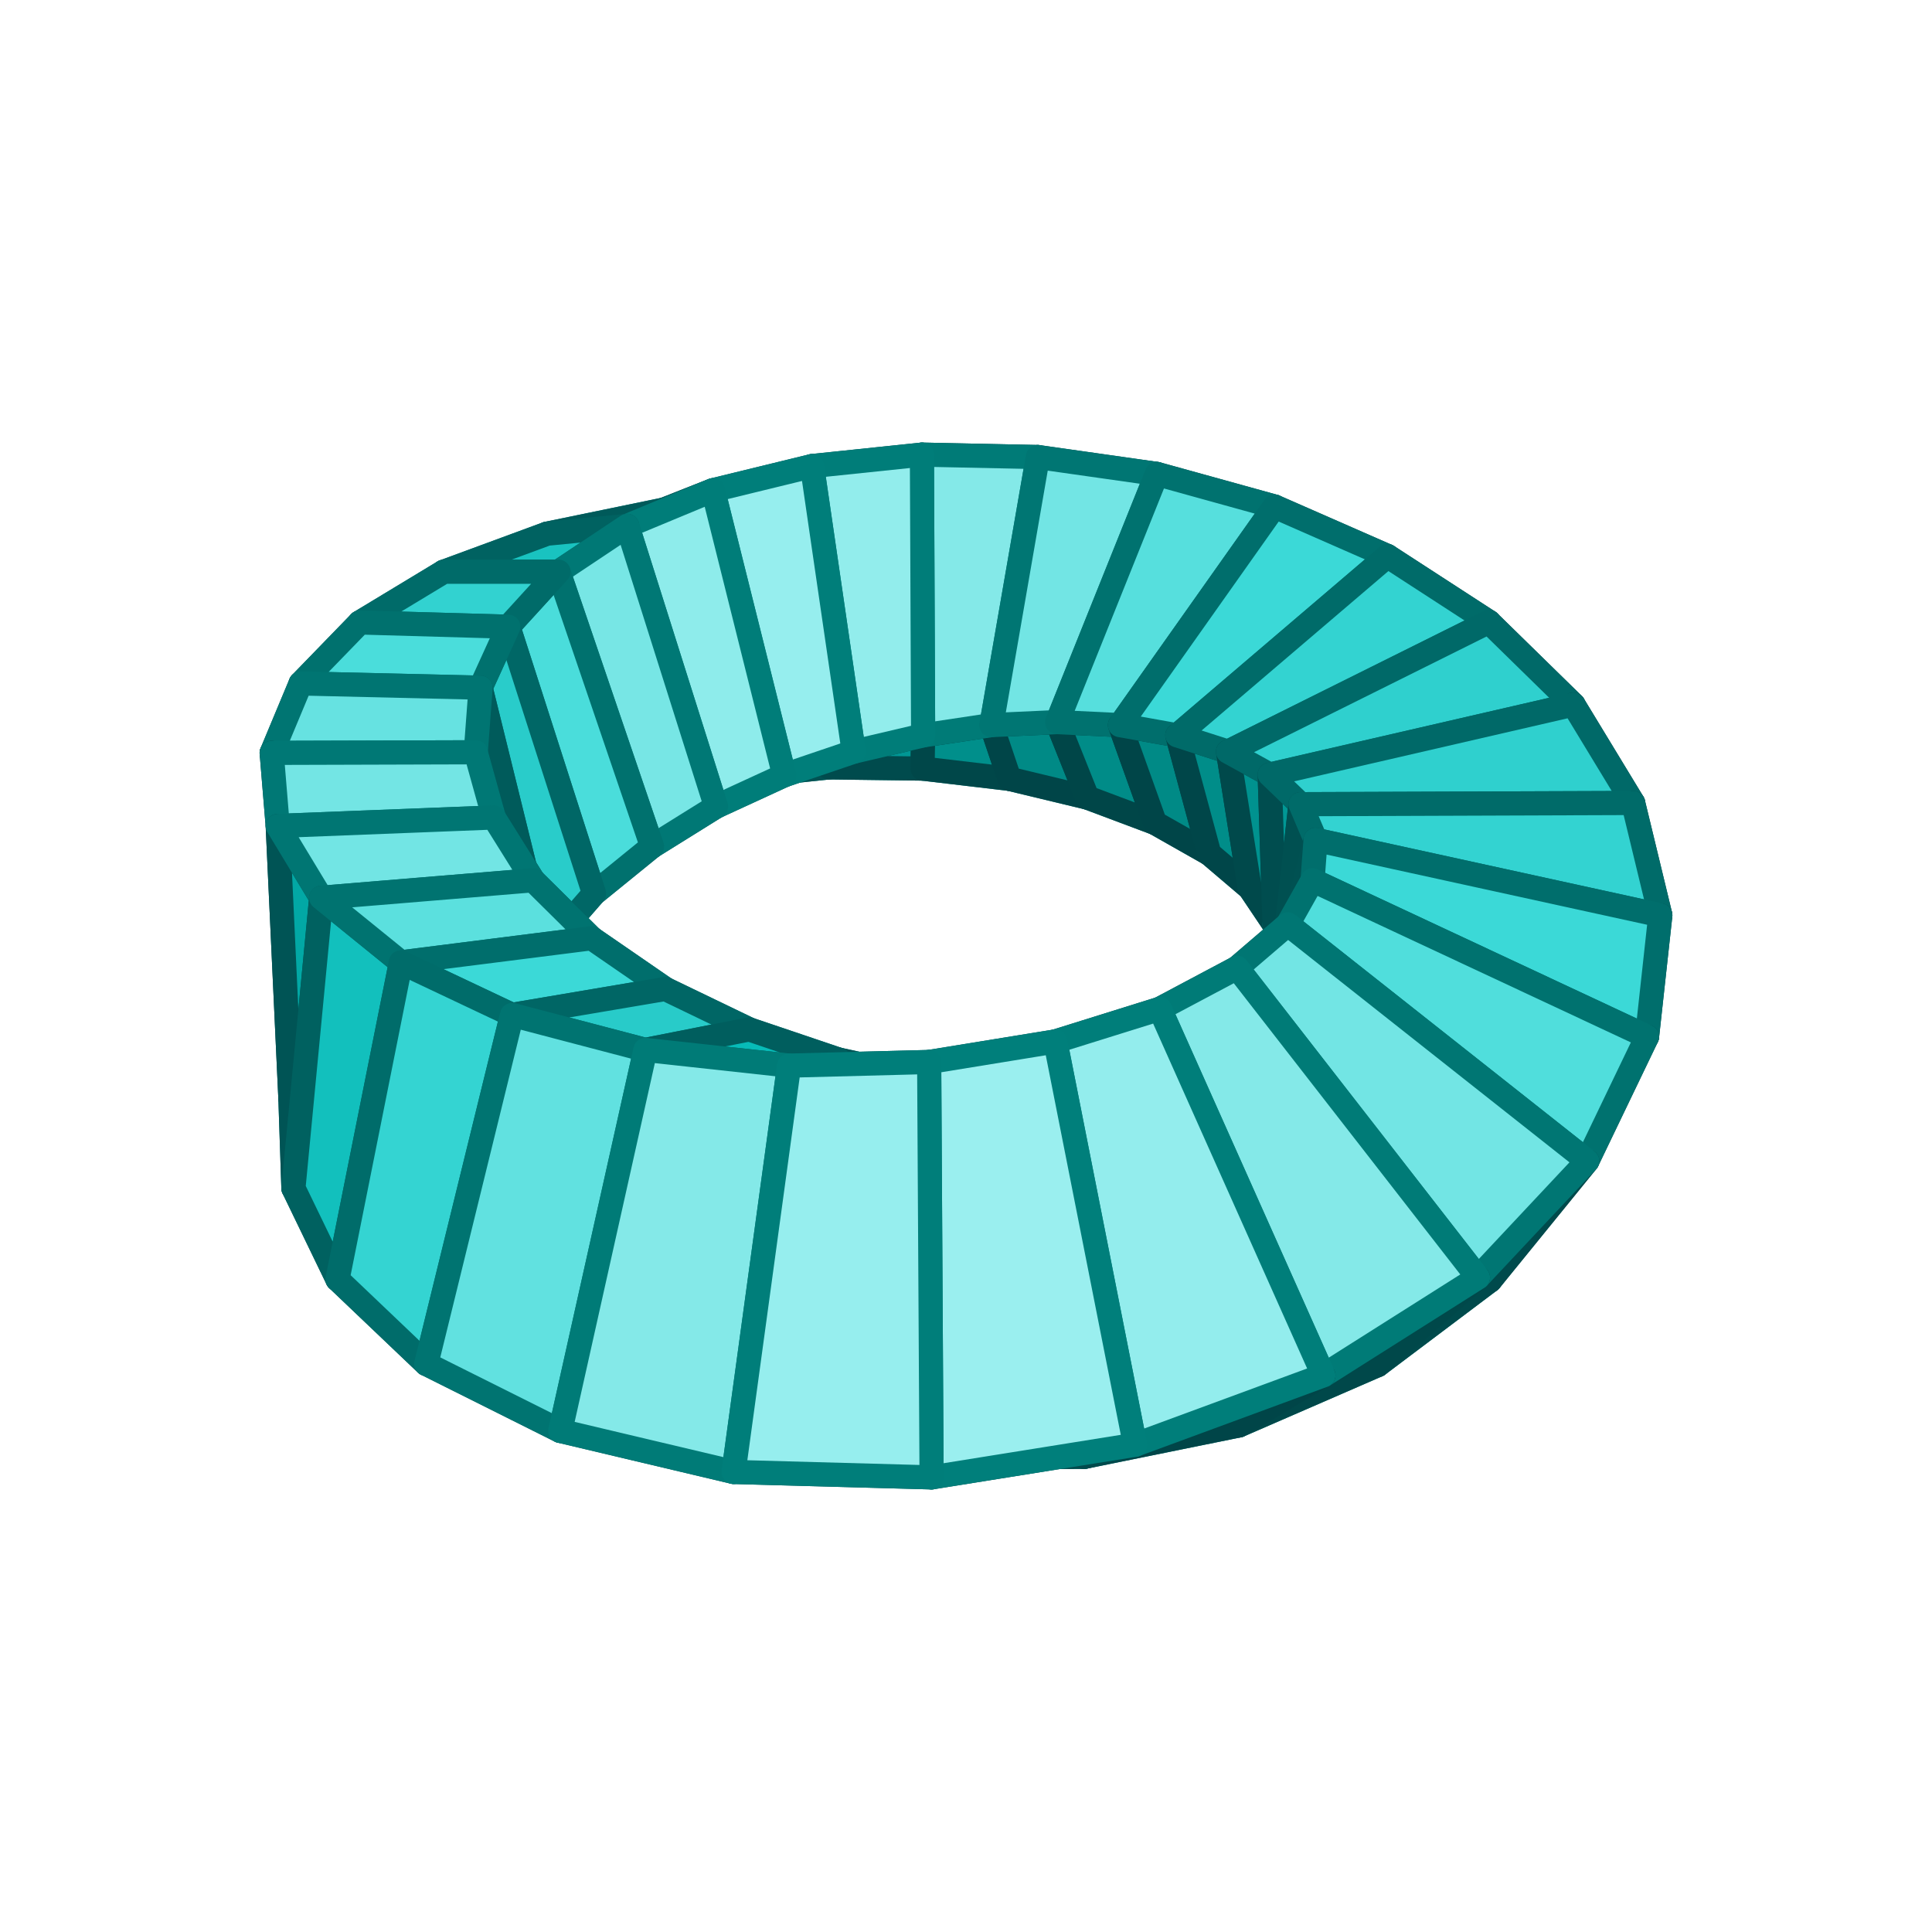
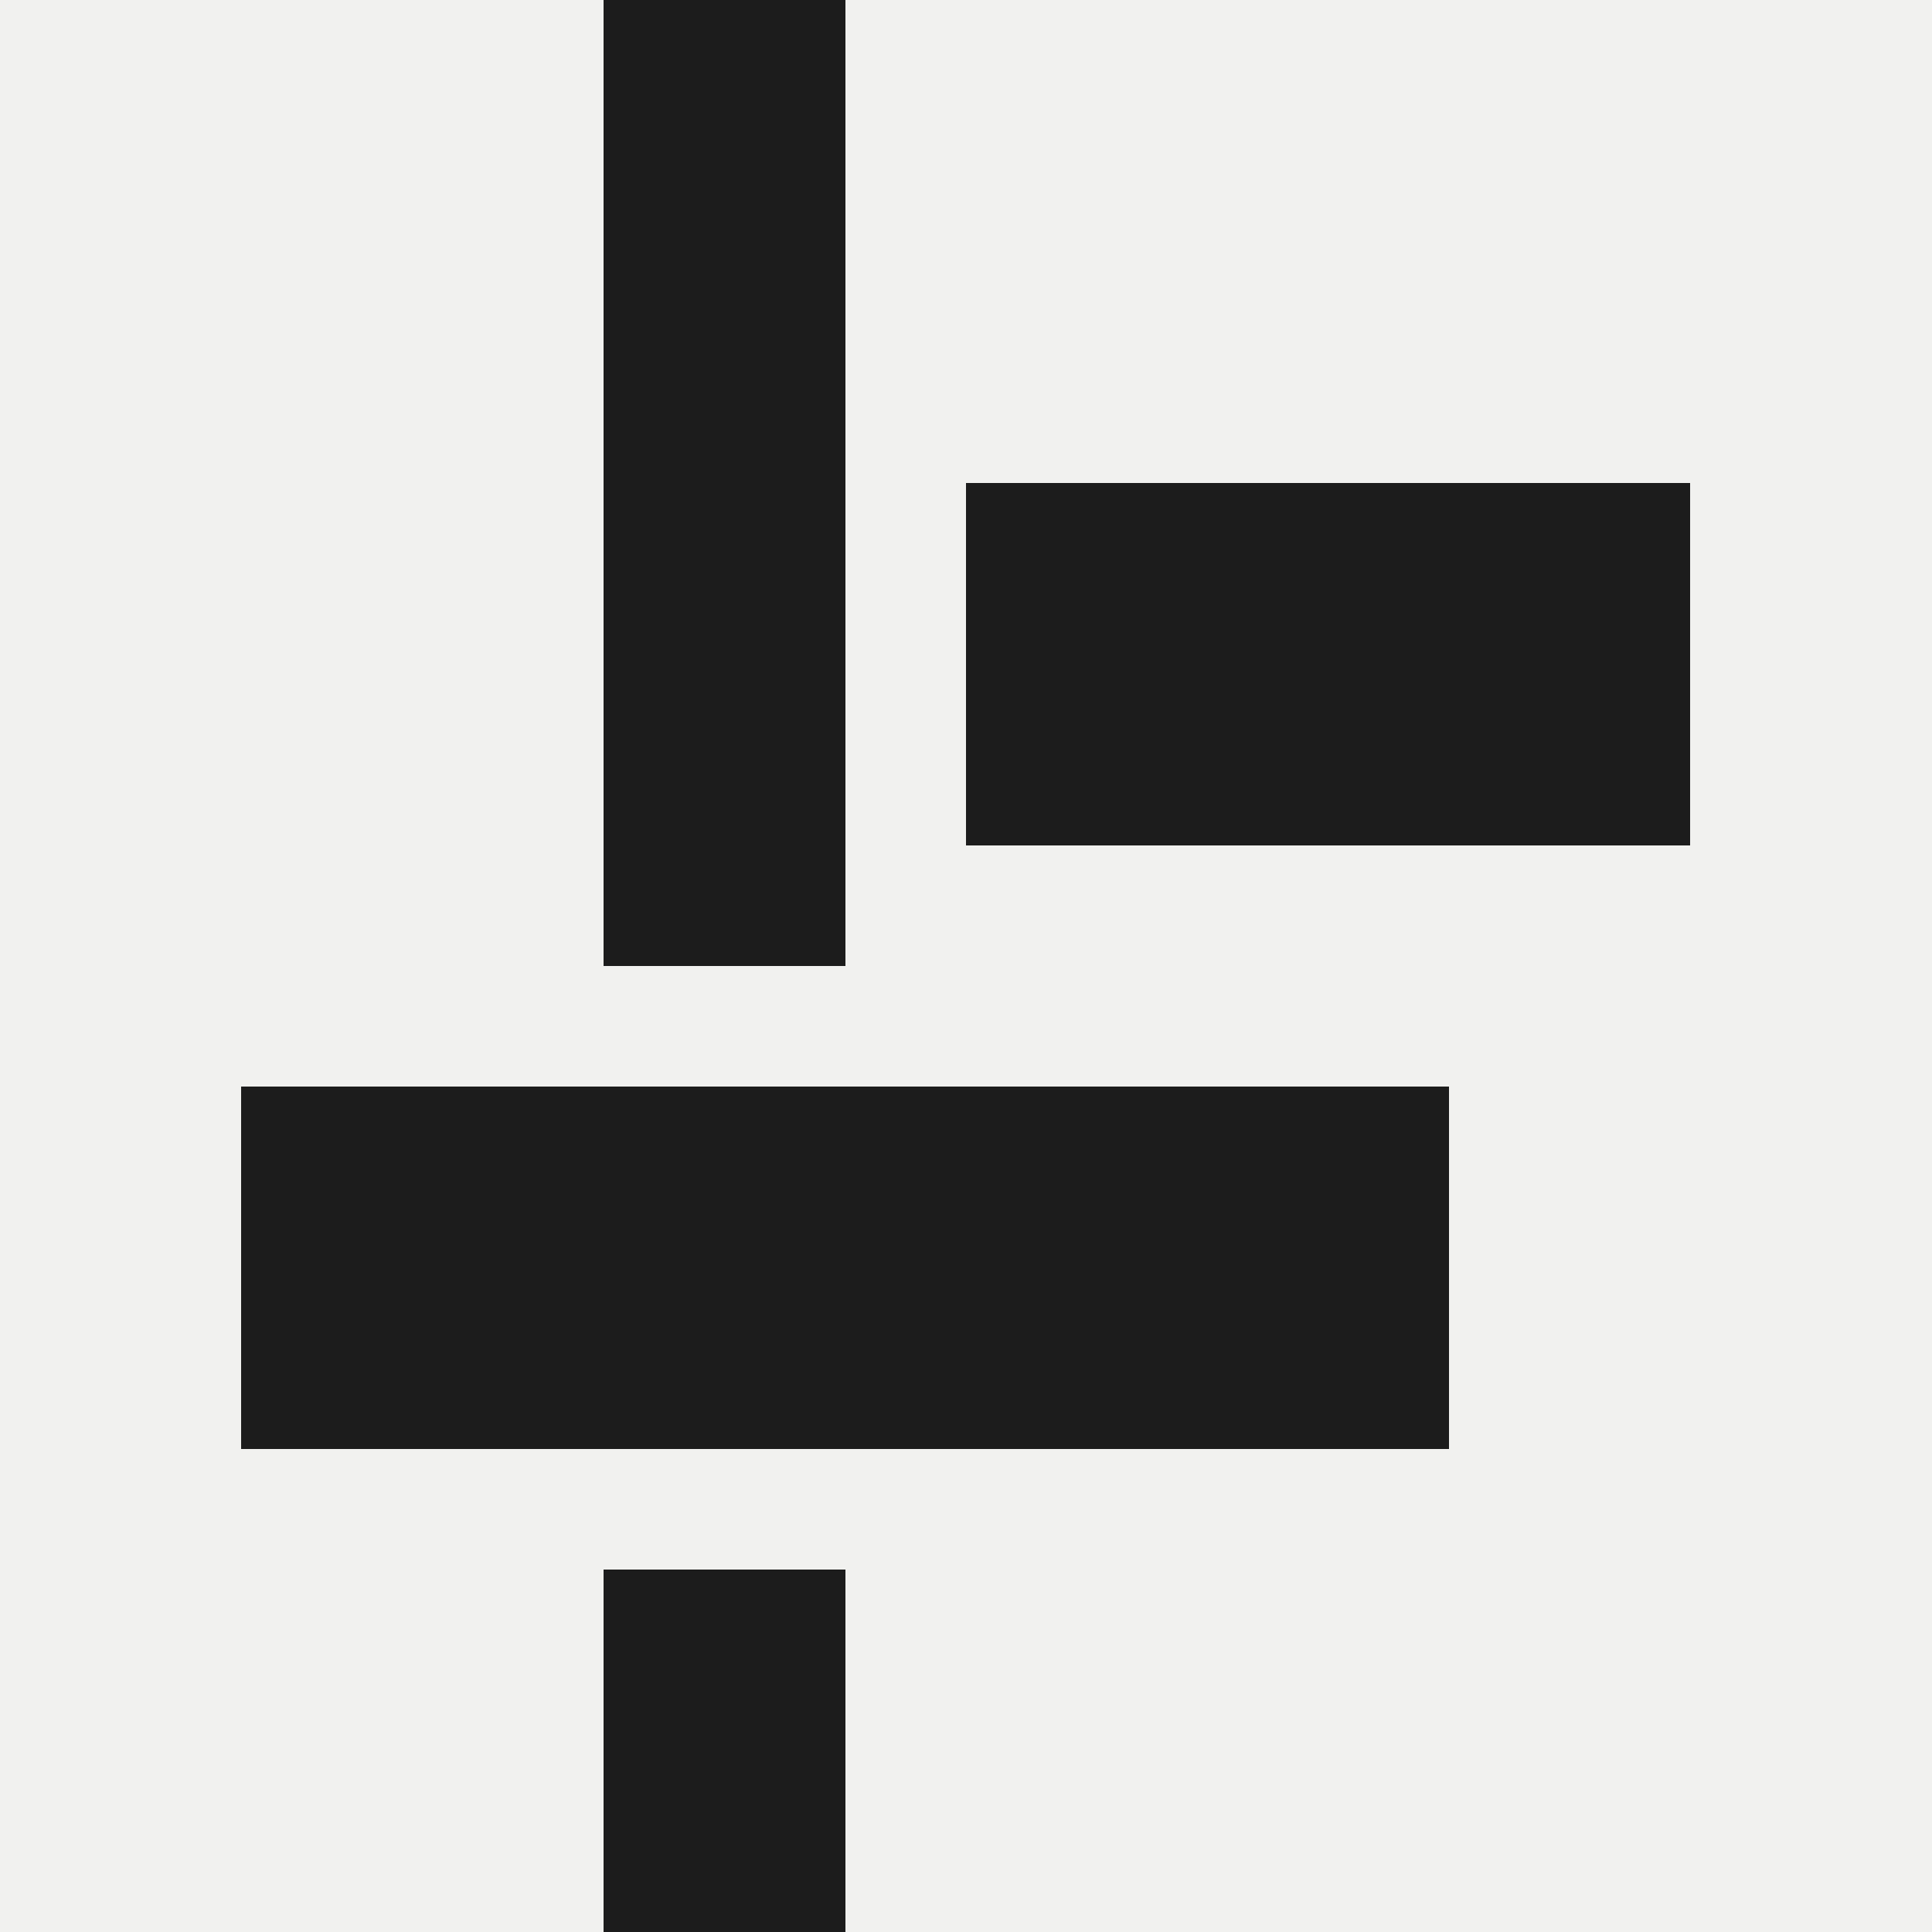
- <svg xmlns="http://www.w3.org/2000/svg" width="32" height="32" viewBox="0 0 32 32" shape-rendering="geometricPrecision">
-   <polygon points="15.26,8.36 15.28,12.73 13.73,12.71 13.09,8.28" fill="#9befef" stroke="#007f7b" stroke-width="0.4" stroke-linejoin="round" />
-   <polygon points="17.43,8.70 16.72,12.90 15.28,12.73 15.26,8.36" fill="#9ef0f0" stroke="#00807c" stroke-width="0.4" stroke-linejoin="round" />
-   <polygon points="13.09,8.28 13.73,12.71 12.12,12.88 11.00,8.44" fill="#90ecec" stroke="#007d79" stroke-width="0.4" stroke-linejoin="round" />
-   <polygon points="19.55,9.30 18.01,13.21 16.72,12.90 17.43,8.70" fill="#97eeee" stroke="#007f7b" stroke-width="0.4" stroke-linejoin="round" />
-   <polygon points="17.19,7.57 17.43,8.70 15.26,8.36 15.27,7.53" fill="#008a86" stroke="#004548" stroke-width="0.4" stroke-linejoin="round" />
-   <polygon points="19.16,7.85 19.55,9.30 17.43,8.70 17.19,7.57" fill="#00928f" stroke="#00494b" stroke-width="0.4" stroke-linejoin="round" />
-   <polygon points="21.54,10.15 19.13,13.63 18.01,13.21 19.55,9.30" fill="#8feceb" stroke="#007d79" stroke-width="0.4" stroke-linejoin="round" />
-   <polygon points="11.00,8.44 12.12,12.88 10.50,13.24 9.06,8.84" fill="#7be7e6" stroke="#007975" stroke-width="0.4" stroke-linejoin="round" />
-   <polygon points="15.27,7.53 15.26,8.36 13.09,8.28 13.45,7.72" fill="#009491" stroke="#004a4c" stroke-width="0.4" stroke-linejoin="round" />
-   <polygon points="21.11,8.39 21.54,10.15 19.55,9.30 19.16,7.85" fill="#009794" stroke="#004b4d" stroke-width="0.4" stroke-linejoin="round" />
-   <polygon points="13.73,12.71 14.14,12.45 12.99,12.84 12.12,12.88" fill="#01a3a0" stroke="#005253" stroke-width="0.4" stroke-linejoin="round" />
-   <polygon points="15.28,12.73 15.29,12.18 14.14,12.45 13.73,12.71" fill="#009794" stroke="#004b4d" stroke-width="0.4" stroke-linejoin="round" />
-   <polygon points="13.45,7.72 13.09,8.28 11.00,8.44 11.81,8.12" fill="#01a3a0" stroke="#005253" stroke-width="0.4" stroke-linejoin="round" />
-   <polygon points="16.72,12.90 16.42,12.01 15.29,12.18 15.28,12.73" fill="#008f8b" stroke="#004749" stroke-width="0.4" stroke-linejoin="round" />
-   <polygon points="12.12,12.88 12.99,12.84 11.86,13.36 10.50,13.24" fill="#05b1ae" stroke="#005859" stroke-width="0.4" stroke-linejoin="round" />
-   <polygon points="23.32,11.25 20.03,14.14 19.13,13.63 21.54,10.15" fill="#84e9e8" stroke="#007b77" stroke-width="0.4" stroke-linejoin="round" />
-   <polygon points="9.06,8.84 10.50,13.24 8.92,13.81 7.35,9.47" fill="#50dedc" stroke="#00716f" stroke-width="0.4" stroke-linejoin="round" />
-   <polygon points="18.01,13.21 17.51,11.96 16.42,12.01 16.72,12.90" fill="#008a86" stroke="#004548" stroke-width="0.4" stroke-linejoin="round" />
-   <polygon points="10.50,13.24 11.86,13.36 10.80,14.02 8.92,13.81" fill="#08bdba" stroke="#005f5f" stroke-width="0.4" stroke-linejoin="round" />
-   <polygon points="22.98,9.21 23.32,11.25 21.54,10.15 21.11,8.39" fill="#009794" stroke="#004b4d" stroke-width="0.4" stroke-linejoin="round" />
-   <polygon points="16.42,12.01 17.19,7.57 15.27,7.53 15.29,12.18" fill="#84e9e8" stroke="#007b77" stroke-width="0.4" stroke-linejoin="round" />
-   <polygon points="11.81,8.12 11.00,8.44 9.06,8.84 10.39,8.71" fill="#05b4b1" stroke="#005a5a" stroke-width="0.4" stroke-linejoin="round" />
-   <polygon points="15.29,12.18 15.27,7.53 13.45,7.72 14.14,12.45" fill="#92edec" stroke="#007d79" stroke-width="0.4" stroke-linejoin="round" />
-   <polygon points="19.13,13.63 18.55,12.01 17.51,11.96 18.01,13.21" fill="#008c88" stroke="#004648" stroke-width="0.4" stroke-linejoin="round" />
-   <polygon points="17.51,11.96 19.16,7.85 17.19,7.57 16.42,12.01" fill="#72e5e4" stroke="#007673" stroke-width="0.4" stroke-linejoin="round" />
-   <polygon points="14.14,12.45 13.45,7.72 11.81,8.12 12.99,12.84" fill="#96eeee" stroke="#007e7a" stroke-width="0.4" stroke-linejoin="round" />
-   <polygon points="8.92,13.81 10.80,14.02 9.84,14.80 7.47,14.60" fill="#24c9c6" stroke="#006564" stroke-width="0.4" stroke-linejoin="round" />
-   <polygon points="24.81,12.60 20.70,14.71 20.03,14.14 23.32,11.25" fill="#7be7e6" stroke="#007975" stroke-width="0.4" stroke-linejoin="round" />
-   <polygon points="7.35,9.47 8.92,13.81 7.47,14.60 5.96,10.31" fill="#2bcdcb" stroke="#006867" stroke-width="0.4" stroke-linejoin="round" />
-   <polygon points="18.55,12.01 21.11,8.39 19.16,7.85 17.51,11.96" fill="#56dfdd" stroke="#00726f" stroke-width="0.4" stroke-linejoin="round" />
-   <polygon points="12.99,12.84 11.81,8.12 10.39,8.71 11.86,13.36" fill="#8eeceb" stroke="#007d79" stroke-width="0.4" stroke-linejoin="round" />
-   <polygon points="24.66,10.30 24.81,12.60 23.32,11.25 22.98,9.21" fill="#009592" stroke="#004a4c" stroke-width="0.4" stroke-linejoin="round" />
-   <polygon points="20.03,14.14 19.50,12.18 18.55,12.01 19.13,13.63" fill="#008a86" stroke="#004548" stroke-width="0.4" stroke-linejoin="round" />
-   <polygon points="10.39,8.71 9.06,8.84 7.35,9.47 9.25,9.47" fill="#19c3c0" stroke="#006261" stroke-width="0.4" stroke-linejoin="round" />
-   <polygon points="19.50,12.18 22.98,9.21 21.11,8.39 18.55,12.01" fill="#3bd9d7" stroke="#006e6c" stroke-width="0.4" stroke-linejoin="round" />
-   <polygon points="7.47,14.60 9.84,14.80 9.03,15.73 6.23,15.60" fill="#33d3d1" stroke="#006b69" stroke-width="0.4" stroke-linejoin="round" />
-   <polygon points="11.86,13.36 10.39,8.71 9.25,9.47 10.80,14.02" fill="#77e6e5" stroke="#007875" stroke-width="0.4" stroke-linejoin="round" />
-   <polygon points="25.91,14.17 21.11,15.32 20.70,14.71 24.81,12.60" fill="#73e5e4" stroke="#007875" stroke-width="0.4" stroke-linejoin="round" />
-   <polygon points="20.70,14.71 20.34,12.45 19.50,12.18 20.03,14.14" fill="#008d89" stroke="#004649" stroke-width="0.4" stroke-linejoin="round" />
-   <polygon points="5.96,10.31 7.47,14.60 6.23,15.60 4.98,11.32" fill="#07b8b5" stroke="#005d5d" stroke-width="0.4" stroke-linejoin="round" />
-   <polygon points="26.06,11.67 25.91,14.17 24.81,12.60 24.66,10.30" fill="#00908d" stroke="#00484a" stroke-width="0.4" stroke-linejoin="round" />
-   <polygon points="10.80,14.02 9.25,9.47 8.42,10.38 9.84,14.80" fill="#4adddb" stroke="#00716e" stroke-width="0.4" stroke-linejoin="round" />
-   <polygon points="20.34,12.45 24.66,10.30 22.98,9.21 19.50,12.18" fill="#33d3d1" stroke="#006b69" stroke-width="0.4" stroke-linejoin="round" />
-   <polygon points="9.25,9.47 7.35,9.47 5.96,10.31 8.42,10.38" fill="#32d2d0" stroke="#006b69" stroke-width="0.4" stroke-linejoin="round" />
-   <polygon points="6.23,15.60 9.03,15.73 8.43,16.79 5.31,16.81" fill="#3bd9d7" stroke="#006e6c" stroke-width="0.4" stroke-linejoin="round" />
-   <polygon points="21.11,15.32 21.03,12.83 20.34,12.45 20.70,14.71" fill="#00928f" stroke="#00494b" stroke-width="0.4" stroke-linejoin="round" />
-   <polygon points="26.52,15.90 21.25,15.92 21.11,15.32 25.91,14.17" fill="#72e5e4" stroke="#007673" stroke-width="0.4" stroke-linejoin="round" />
-   <polygon points="9.84,14.80 8.42,10.38 7.96,11.39 9.03,15.73" fill="#29ccca" stroke="#006766" stroke-width="0.4" stroke-linejoin="round" />
-   <polygon points="21.03,12.83 26.06,11.67 24.66,10.30 20.34,12.45" fill="#2fd0ce" stroke="#006968" stroke-width="0.4" stroke-linejoin="round" />
-   <polygon points="27.05,13.30 26.52,15.90 25.91,14.17 26.06,11.67" fill="#008a86" stroke="#004548" stroke-width="0.4" stroke-linejoin="round" />
-   <polygon points="4.98,11.32 6.23,15.60 5.31,16.81 4.50,12.47" fill="#009f9c" stroke="#005051" stroke-width="0.4" stroke-linejoin="round" />
-   <polygon points="8.42,10.38 5.96,10.31 4.98,11.32 7.96,11.39" fill="#4adddb" stroke="#00716e" stroke-width="0.4" stroke-linejoin="round" />
-   <polygon points="5.31,16.81 8.43,16.79 8.12,17.97 4.81,18.19" fill="#44dcda" stroke="#00706e" stroke-width="0.4" stroke-linejoin="round" />
-   <polygon points="21.25,15.92 21.54,13.32 21.03,12.83 21.11,15.32" fill="#009895" stroke="#004d4f" stroke-width="0.4" stroke-linejoin="round" />
-   <polygon points="9.03,15.73 7.96,11.39 7.88,12.46 8.43,16.79" fill="#06b6b3" stroke="#005b5b" stroke-width="0.4" stroke-linejoin="round" />
-   <polygon points="26.55,17.72 21.13,16.50 21.25,15.92 26.52,15.90" fill="#77e6e5" stroke="#007875" stroke-width="0.4" stroke-linejoin="round" />
-   <polygon points="21.54,13.32 27.05,13.30 26.06,11.67 21.03,12.83" fill="#2fd0ce" stroke="#006968" stroke-width="0.4" stroke-linejoin="round" />
-   <polygon points="21.13,16.50 21.79,13.91 21.54,13.32 21.25,15.92" fill="#009f9c" stroke="#005051" stroke-width="0.4" stroke-linejoin="round" />
-   <polygon points="8.43,16.79 7.88,12.46 8.18,13.54 8.12,17.97" fill="#009c99" stroke="#004e50" stroke-width="0.4" stroke-linejoin="round" />
-   <polygon points="7.96,11.39 4.98,11.32 4.50,12.47 7.88,12.46" fill="#66e2e1" stroke="#007572" stroke-width="0.4" stroke-linejoin="round" />
-   <polygon points="27.50,15.16 26.55,17.72 26.52,15.90 27.05,13.30" fill="#008f8c" stroke="#004749" stroke-width="0.4" stroke-linejoin="round" />
-   <polygon points="4.81,18.19 8.12,17.97 8.16,19.23 4.86,19.68" fill="#3cdad8" stroke="#006f6d" stroke-width="0.4" stroke-linejoin="round" />
-   <polygon points="4.50,12.47 5.31,16.81 4.81,18.19 4.60,13.68" fill="#008e8a" stroke="#004749" stroke-width="0.4" stroke-linejoin="round" />
-   <polygon points="25.94,19.54 20.73,17.02 21.13,16.50 26.55,17.72" fill="#7fe8e7" stroke="#007976" stroke-width="0.4" stroke-linejoin="round" />
-   <polygon points="21.79,13.91 27.50,15.16 27.05,13.30 21.54,13.32" fill="#33d3d1" stroke="#006b69" stroke-width="0.4" stroke-linejoin="round" />
-   <polygon points="8.12,17.97 8.18,13.54 8.83,14.58 8.16,19.23" fill="#00918e" stroke="#00484a" stroke-width="0.4" stroke-linejoin="round" />
-   <polygon points="20.73,17.02 21.74,14.58 21.79,13.91 21.13,16.50" fill="#01a29f" stroke="#005152" stroke-width="0.4" stroke-linejoin="round" />
-   <polygon points="7.88,12.46 4.50,12.47 4.60,13.68 8.18,13.54" fill="#73e5e4" stroke="#007875" stroke-width="0.4" stroke-linejoin="round" />
-   <polygon points="4.86,19.68 8.16,19.23 8.64,20.52 5.59,21.19" fill="#34d4d2" stroke="#006c6a" stroke-width="0.4" stroke-linejoin="round" />
-   <polygon points="24.68,21.21 20.07,17.45 20.73,17.02 25.94,19.54" fill="#8bebea" stroke="#007c78" stroke-width="0.4" stroke-linejoin="round" />
-   <polygon points="27.28,17.17 25.94,19.54 26.55,17.72 27.50,15.16" fill="#009491" stroke="#004a4c" stroke-width="0.4" stroke-linejoin="round" />
-   <polygon points="8.16,19.23 8.83,14.58 9.80,15.54 8.64,20.52" fill="#03aba8" stroke="#005657" stroke-width="0.4" stroke-linejoin="round" />
-   <polygon points="4.60,13.68 4.81,18.19 4.86,19.68 5.32,14.87" fill="#02a8a5" stroke="#005455" stroke-width="0.4" stroke-linejoin="round" />
-   <polygon points="20.07,17.45 21.33,15.31 21.74,14.58 20.73,17.02" fill="#01a29f" stroke="#005152" stroke-width="0.4" stroke-linejoin="round" />
-   <polygon points="21.74,14.58 27.28,17.17 27.50,15.16 21.79,13.91" fill="#3bd9d7" stroke="#006e6c" stroke-width="0.4" stroke-linejoin="round" />
-   <polygon points="22.82,22.61 19.18,17.78 20.07,17.45 24.68,21.21" fill="#93eded" stroke="#007e7a" stroke-width="0.4" stroke-linejoin="round" />
-   <polygon points="8.64,20.52 9.80,15.54 11.02,16.38 9.61,21.77" fill="#19c3c0" stroke="#006261" stroke-width="0.4" stroke-linejoin="round" />
-   <polygon points="8.18,13.54 4.60,13.68 5.32,14.87 8.83,14.58" fill="#72e5e4" stroke="#007673" stroke-width="0.4" stroke-linejoin="round" />
-   <polygon points="5.59,21.19 8.64,20.52 9.61,21.77 7.06,22.59" fill="#28cbc9" stroke="#006665" stroke-width="0.4" stroke-linejoin="round" />
-   <polygon points="19.18,17.78 20.49,16.03 21.33,15.31 20.07,17.45" fill="#009e9b" stroke="#004f50" stroke-width="0.4" stroke-linejoin="round" />
-   <polygon points="26.29,19.23 24.68,21.21 25.94,19.54 27.28,17.17" fill="#009693" stroke="#004b4d" stroke-width="0.4" stroke-linejoin="round" />
-   <polygon points="20.52,23.61 18.07,17.97 19.18,17.78 22.82,22.61" fill="#9befef" stroke="#007f7b" stroke-width="0.4" stroke-linejoin="round" />
-   <polygon points="9.61,21.77 11.02,16.38 12.41,17.05 11.09,22.86" fill="#38d7d5" stroke="#006d6b" stroke-width="0.4" stroke-linejoin="round" />
-   <polygon points="5.32,14.87 4.86,19.68 5.59,21.19 6.64,15.94" fill="#12c0bd" stroke="#006160" stroke-width="0.4" stroke-linejoin="round" />
-   <polygon points="21.33,15.31 26.29,19.23 27.28,17.17 21.74,14.58" fill="#50dedc" stroke="#00726f" stroke-width="0.4" stroke-linejoin="round" />
-   <polygon points="8.83,14.58 5.32,14.87 6.64,15.94 9.80,15.54" fill="#5be0de" stroke="#007370" stroke-width="0.4" stroke-linejoin="round" />
-   <polygon points="11.09,22.86 12.41,17.05 13.89,17.55 13.05,23.69" fill="#66e2e1" stroke="#007572" stroke-width="0.4" stroke-linejoin="round" />
-   <polygon points="17.96,24.13 16.78,18.00 18.07,17.97 20.52,23.61" fill="#9ef0f0" stroke="#00807c" stroke-width="0.4" stroke-linejoin="round" />
-   <polygon points="18.07,17.97 19.21,16.71 20.49,16.03 19.18,17.78" fill="#009592" stroke="#004a4c" stroke-width="0.4" stroke-linejoin="round" />
-   <polygon points="13.05,23.69 13.89,17.55 15.37,17.87 15.40,24.14" fill="#87eae9" stroke="#007b77" stroke-width="0.4" stroke-linejoin="round" />
-   <polygon points="15.40,24.14 15.37,17.87 16.78,18.00 17.96,24.13" fill="#97eeee" stroke="#007f7b" stroke-width="0.4" stroke-linejoin="round" />
-   <polygon points="7.06,22.59 9.61,21.77 11.09,22.86 9.28,23.70" fill="#0fbfbc" stroke="#006060" stroke-width="0.4" stroke-linejoin="round" />
-   <polygon points="24.48,21.16 22.82,22.61 24.68,21.21 26.29,19.23" fill="#009592" stroke="#004a4c" stroke-width="0.4" stroke-linejoin="round" />
-   <polygon points="16.78,18.00 17.48,17.25 19.21,16.71 18.07,17.97" fill="#008a86" stroke="#004548" stroke-width="0.4" stroke-linejoin="round" />
-   <polygon points="9.80,15.54 6.64,15.94 8.48,16.81 11.02,16.38" fill="#3bd9d7" stroke="#006e6c" stroke-width="0.4" stroke-linejoin="round" />
-   <polygon points="20.49,16.03 24.48,21.16 26.29,19.23 21.33,15.31" fill="#72e5e4" stroke="#007673" stroke-width="0.4" stroke-linejoin="round" />
-   <polygon points="6.64,15.94 5.59,21.19 7.06,22.59 8.48,16.81" fill="#34d4d2" stroke="#006c6a" stroke-width="0.4" stroke-linejoin="round" />
-   <polygon points="15.37,17.87 15.39,17.59 17.48,17.25 16.78,18.00" fill="#009895" stroke="#004d4f" stroke-width="0.4" stroke-linejoin="round" />
-   <polygon points="11.02,16.38 8.48,16.81 10.69,17.39 12.41,17.05" fill="#28cbc9" stroke="#006665" stroke-width="0.4" stroke-linejoin="round" />
-   <polygon points="9.28,23.70 11.09,22.86 13.05,23.69 12.15,24.38" fill="#05b1ae" stroke="#005859" stroke-width="0.4" stroke-linejoin="round" />
-   <polygon points="21.92,22.78 20.52,23.61 22.82,22.61 24.48,21.16" fill="#00918e" stroke="#00484a" stroke-width="0.4" stroke-linejoin="round" />
-   <polygon points="13.89,17.55 13.07,17.65 15.39,17.59 15.37,17.87" fill="#03a9a6" stroke="#005556" stroke-width="0.4" stroke-linejoin="round" />
-   <polygon points="12.41,17.05 10.69,17.39 13.07,17.65 13.89,17.55" fill="#07bbb8" stroke="#005e5e" stroke-width="0.4" stroke-linejoin="round" />
-   <polygon points="12.15,24.38 13.05,23.69 15.40,24.14 15.43,24.47" fill="#01a29f" stroke="#005152" stroke-width="0.4" stroke-linejoin="round" />
-   <polygon points="19.21,16.71 21.92,22.78 24.48,21.16 20.49,16.03" fill="#84e9e8" stroke="#007b77" stroke-width="0.4" stroke-linejoin="round" />
-   <polygon points="18.80,23.93 17.96,24.13 20.52,23.61 21.92,22.78" fill="#008a86" stroke="#004548" stroke-width="0.4" stroke-linejoin="round" />
-   <polygon points="8.48,16.81 7.06,22.59 9.28,23.70 10.69,17.39" fill="#61e1e0" stroke="#007471" stroke-width="0.4" stroke-linejoin="round" />
-   <polygon points="15.43,24.47 15.40,24.14 17.96,24.13 18.80,23.93" fill="#009592" stroke="#004a4c" stroke-width="0.4" stroke-linejoin="round" />
-   <polygon points="17.48,17.25 18.80,23.93 21.92,22.78 19.21,16.71" fill="#93eded" stroke="#007e7a" stroke-width="0.4" stroke-linejoin="round" />
-   <polygon points="10.69,17.39 9.28,23.70 12.15,24.38 13.07,17.65" fill="#84e9e8" stroke="#007b77" stroke-width="0.4" stroke-linejoin="round" />
-   <polygon points="15.39,17.59 15.43,24.47 18.80,23.93 17.48,17.25" fill="#9aefef" stroke="#007f7b" stroke-width="0.4" stroke-linejoin="round" />
-   <polygon points="13.07,17.65 12.15,24.38 15.43,24.47 15.39,17.59" fill="#96eeee" stroke="#007e7a" stroke-width="0.4" stroke-linejoin="round" />
+ <svg xmlns="http://www.w3.org/2000/svg" width="32" height="32" viewBox="0 0 32 32" shape-rendering="crispEdges">
+   <rect width="32" height="32" fill="#f1f1ef" />
+   <g fill="#1c1c1c">
+     <rect x="10" y="0" width="4" height="16" />
+     <rect x="16" y="8" width="12" height="6" />
+     <rect x="4" y="18" width="20" height="6" />
+     <rect x="10" y="26" width="4" height="6" />
+   </g>
</svg>
